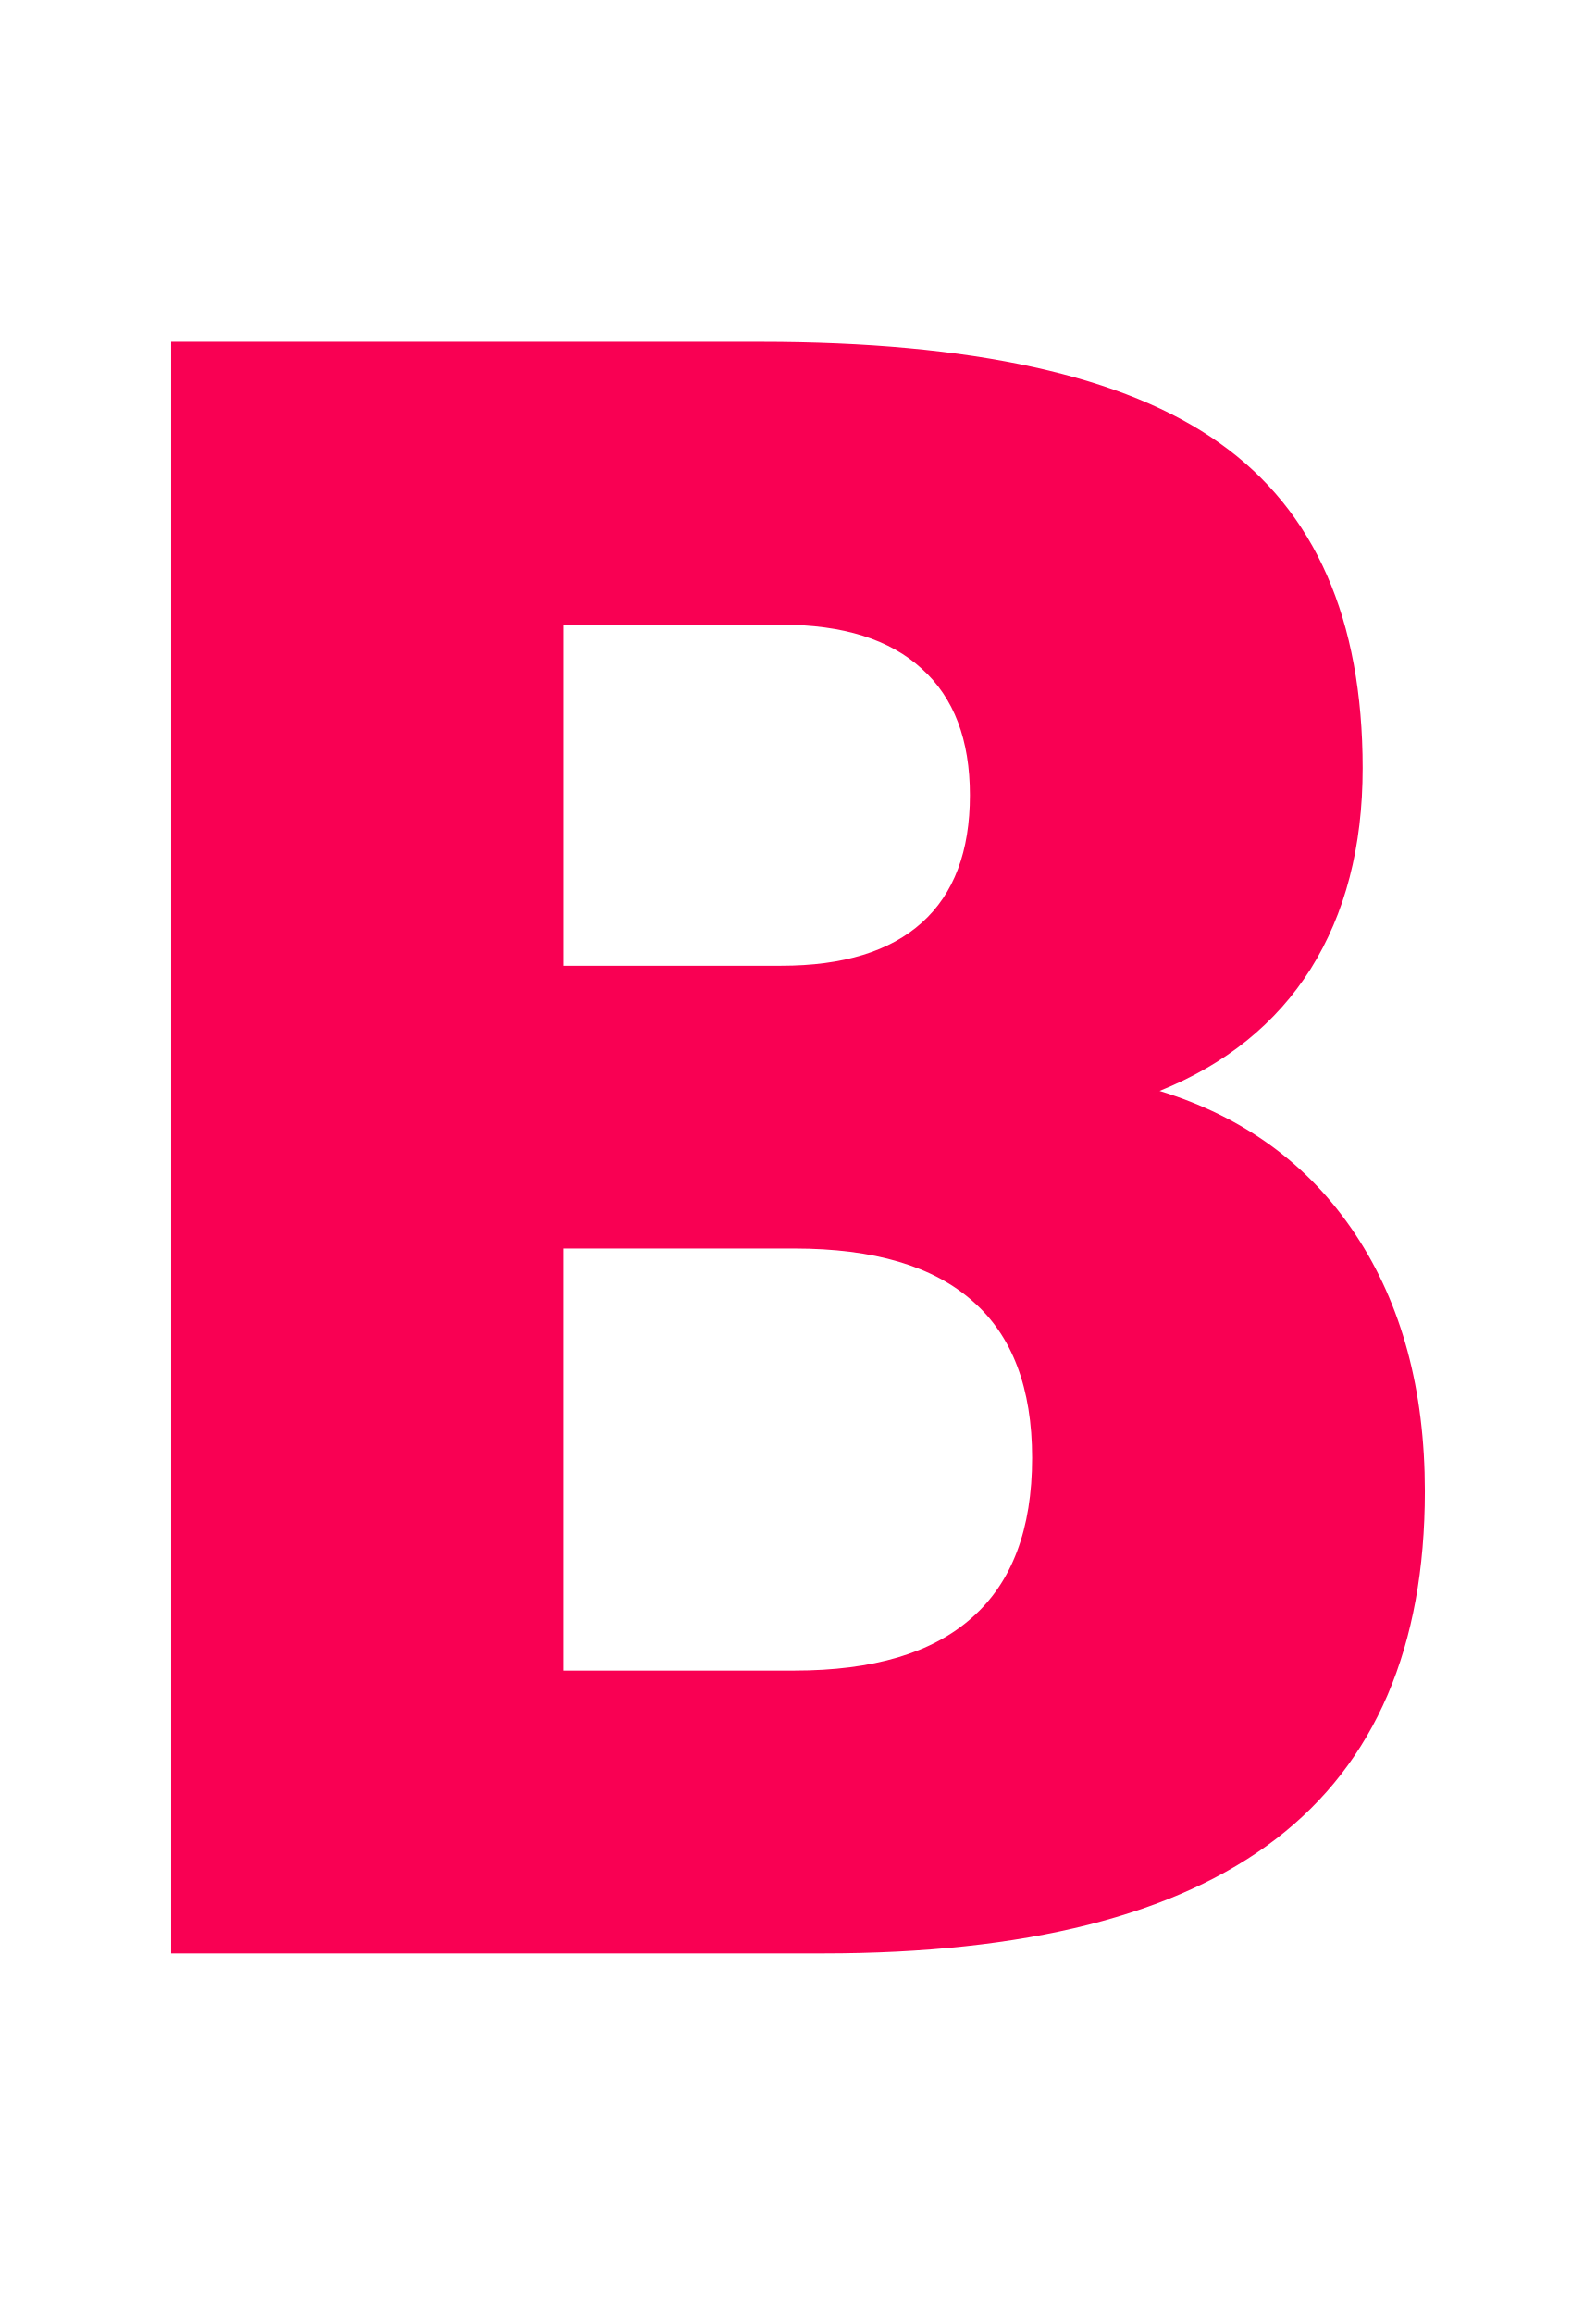
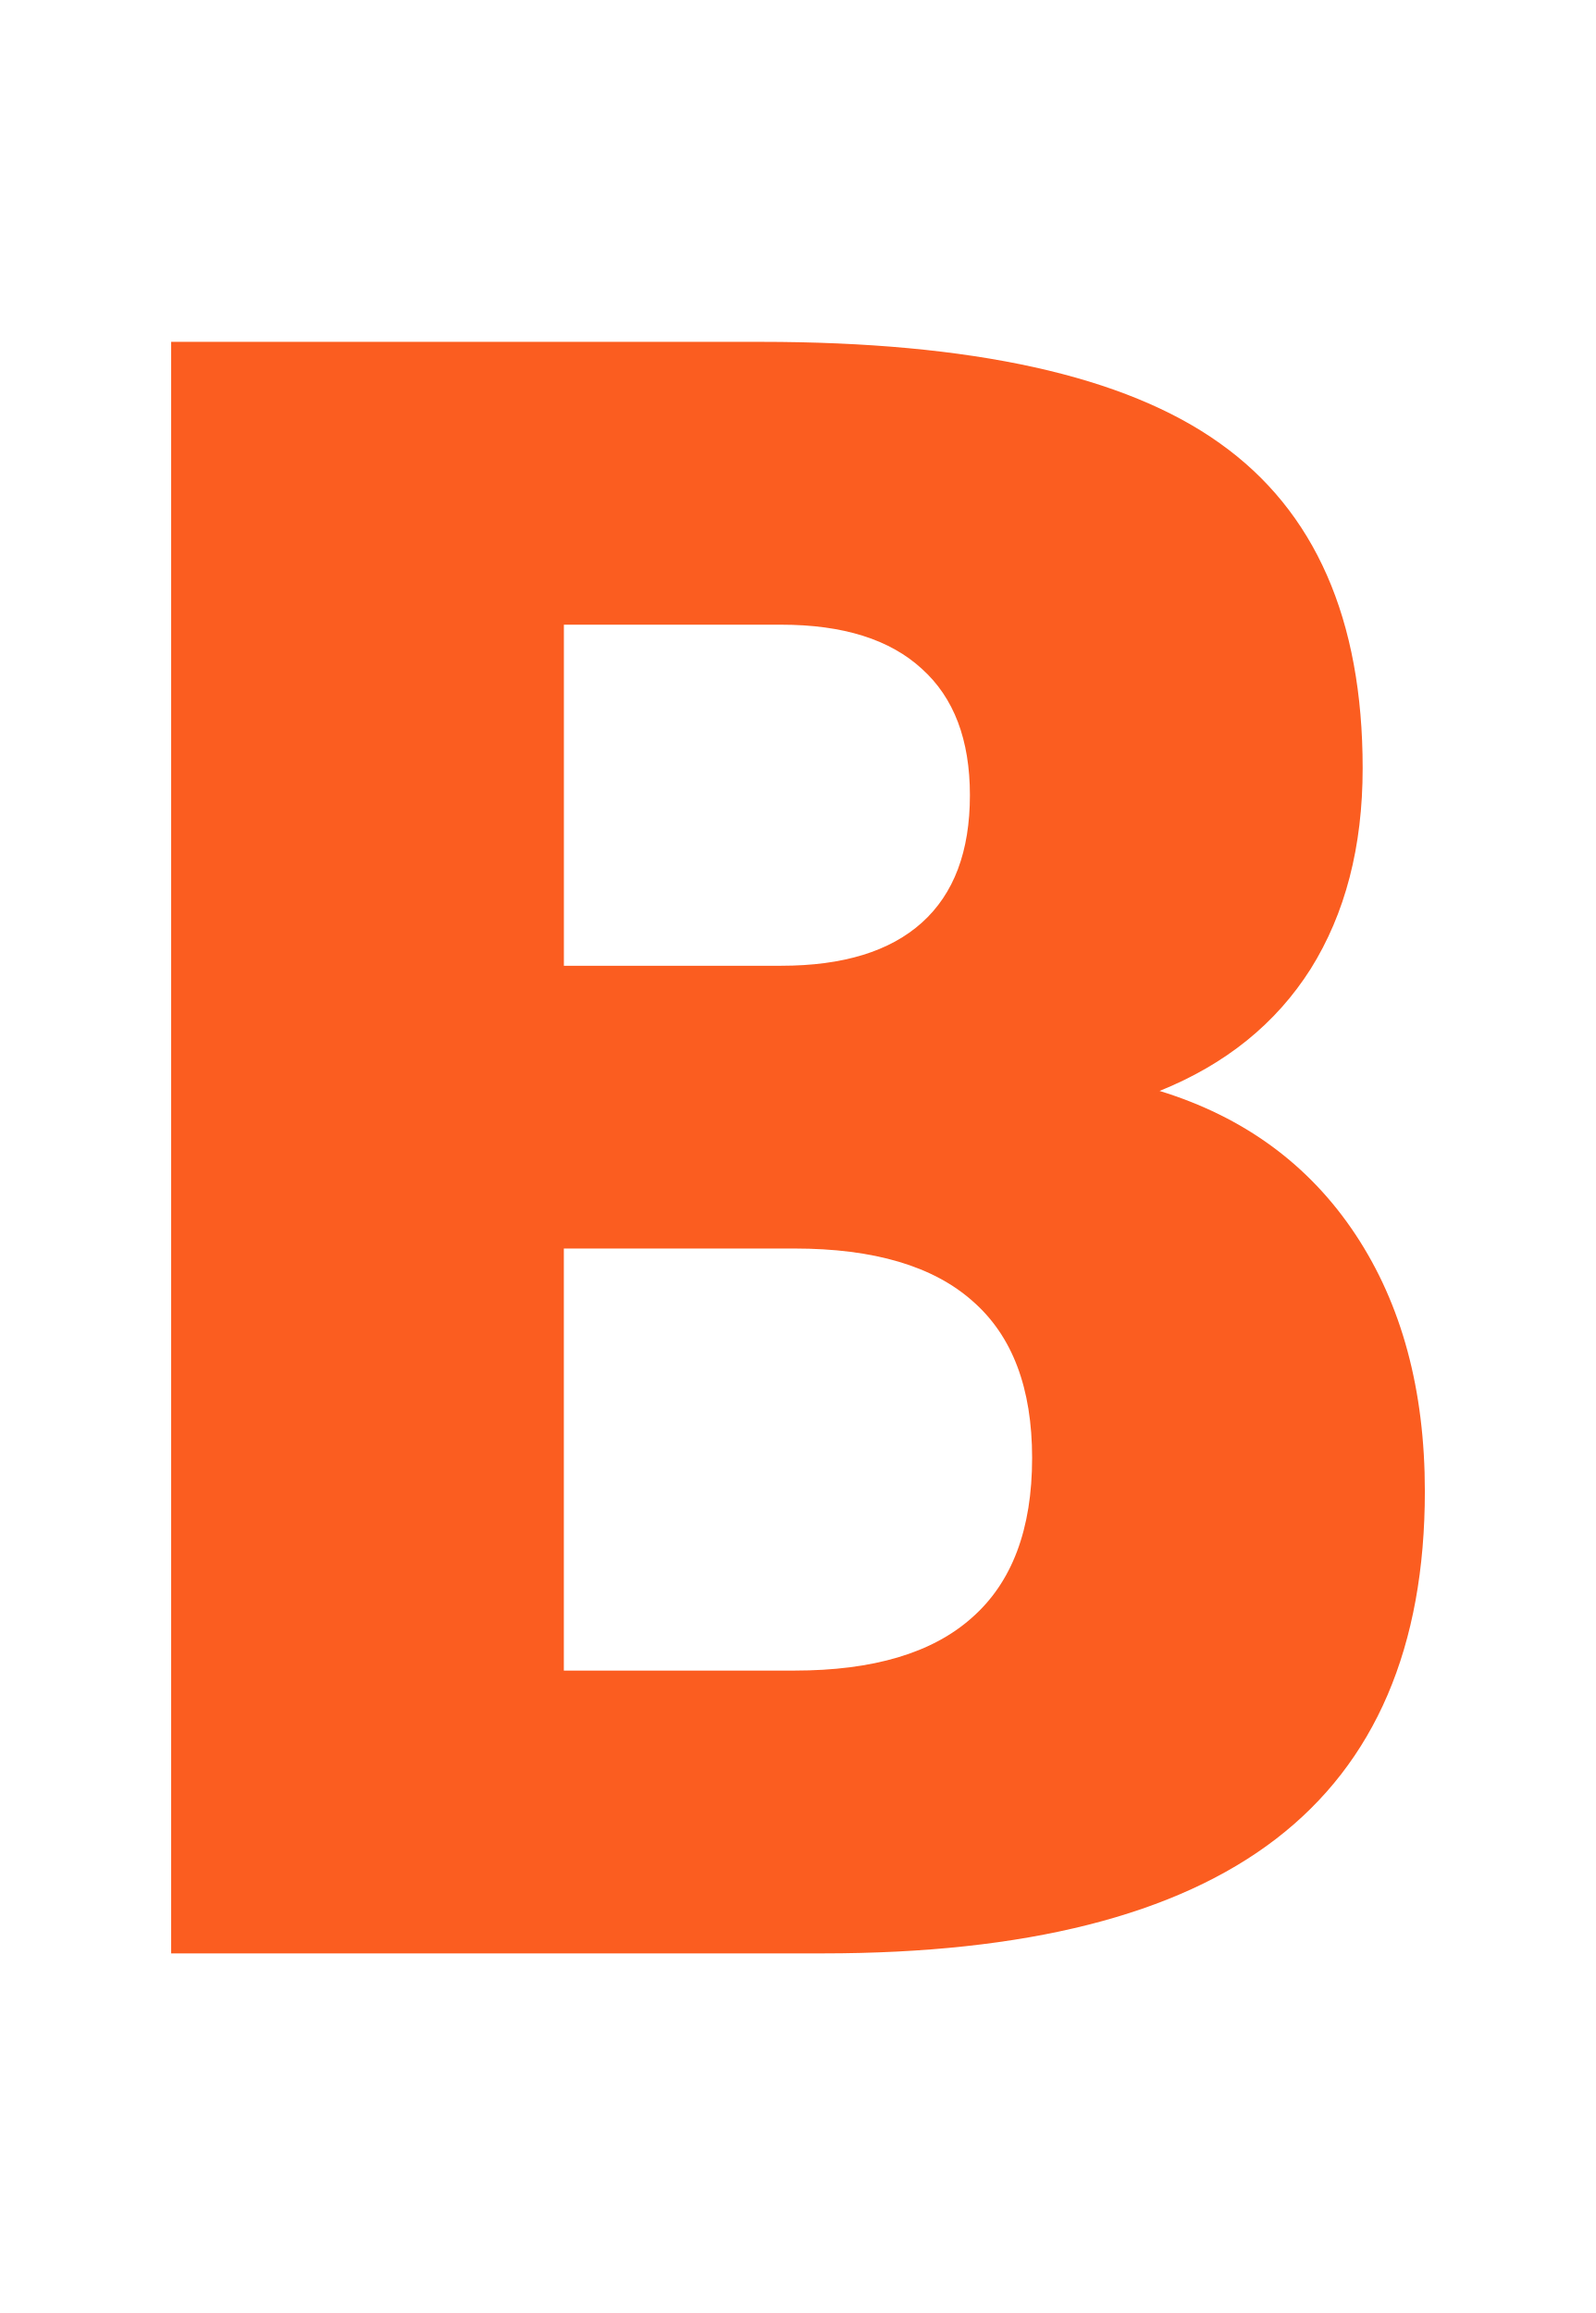
<svg xmlns="http://www.w3.org/2000/svg" width="138" height="200" viewBox="0 0 36.512 52.917" version="1.1" id="svg2260">
  <defs id="defs2254">
    <clipPath clipPathUnits="userSpaceOnUse" id="clipPath124">
      <path d="M 0,1190.64 H 821.28 V 0 H 0 Z" id="path122" />
    </clipPath>
    <clipPath clipPathUnits="userSpaceOnUse" id="clipPath144">
      <path d="M 0,1190.64 H 821.28 V 0 H 0 Z" id="path142" />
    </clipPath>
    <clipPath clipPathUnits="userSpaceOnUse" id="clipPath168">
      <path d="M 0,1190.64 H 821.28 V 0 H 0 Z" id="path166" />
    </clipPath>
    <clipPath clipPathUnits="userSpaceOnUse" id="clipPath200">
      <path d="M 0,1190.64 H 821.28 V 0 H 0 Z" id="path198" />
    </clipPath>
    <clipPath clipPathUnits="userSpaceOnUse" id="clipPath224">
      <path d="M 0,1190.64 H 821.28 V 0 H 0 Z" id="path222" />
    </clipPath>
    <clipPath clipPathUnits="userSpaceOnUse" id="clipPath244">
      <path d="M 0,1190.64 H 821.28 V 0 H 0 Z" id="path242" />
    </clipPath>
    <clipPath clipPathUnits="userSpaceOnUse" id="clipPath264">
      <path d="M 0,1190.64 H 821.28 V 0 H 0 Z" id="path262" />
    </clipPath>
    <clipPath clipPathUnits="userSpaceOnUse" id="clipPath296">
      <path d="M 0,1190.64 H 821.28 V 0 H 0 Z" id="path294" />
    </clipPath>
    <clipPath clipPathUnits="userSpaceOnUse" id="clipPath316">
      <path d="M 0,1190.64 H 821.28 V 0 H 0 Z" id="path314" />
    </clipPath>
    <clipPath clipPathUnits="userSpaceOnUse" id="clipPath348">
      <path d="M 0,1190.64 H 821.28 V 0 H 0 Z" id="path346" />
    </clipPath>
    <clipPath clipPathUnits="userSpaceOnUse" id="clipPath368">
      <path d="M 0,1190.64 H 821.28 V 0 H 0 Z" id="path366" />
    </clipPath>
    <clipPath clipPathUnits="userSpaceOnUse" id="clipPath392">
      <path d="M 0,1190.64 H 821.28 V 0 H 0 Z" id="path390" />
    </clipPath>
    <clipPath clipPathUnits="userSpaceOnUse" id="clipPath432">
      <path d="M 0,1190.64 H 821.28 V 0 H 0 Z" id="path430" />
    </clipPath>
    <clipPath clipPathUnits="userSpaceOnUse" id="clipPath452">
      <path d="M 0,1190.64 H 821.28 V 0 H 0 Z" id="path450" />
    </clipPath>
    <clipPath clipPathUnits="userSpaceOnUse" id="clipPath492">
      <path d="M 0,1190.64 H 821.28 V 0 H 0 Z" id="path490" />
    </clipPath>
    <clipPath clipPathUnits="userSpaceOnUse" id="clipPath508">
      <path d="M 0,1190.64 H 821.28 V 0 H 0 Z" id="path506" />
    </clipPath>
    <clipPath clipPathUnits="userSpaceOnUse" id="clipPath528">
      <path d="M 0,1190.64 H 821.28 V 0 H 0 Z" id="path526" />
    </clipPath>
    <clipPath clipPathUnits="userSpaceOnUse" id="clipPath552">
      <path d="M 0,1190.64 H 821.28 V 0 H 0 Z" id="path550" />
    </clipPath>
    <clipPath clipPathUnits="userSpaceOnUse" id="clipPath596">
      <path d="M 0,1190.64 H 821.28 V 0 H 0 Z" id="path594" />
    </clipPath>
    <clipPath clipPathUnits="userSpaceOnUse" id="clipPath616">
      <path d="M 0,1190.64 H 821.28 V 0 H 0 Z" id="path614" />
    </clipPath>
    <clipPath clipPathUnits="userSpaceOnUse" id="clipPath636">
      <path d="M 0,1190.64 H 821.28 V 0 H 0 Z" id="path634" />
    </clipPath>
    <clipPath clipPathUnits="userSpaceOnUse" id="clipPath652">
      <path d="M 0,1190.64 H 821.28 V 0 H 0 Z" id="path650" />
    </clipPath>
    <clipPath clipPathUnits="userSpaceOnUse" id="clipPath672">
      <path d="M 0,1190.64 H 821.28 V 0 H 0 Z" id="path670" />
    </clipPath>
    <clipPath clipPathUnits="userSpaceOnUse" id="clipPath704">
      <path d="M 0,1190.64 H 821.28 V 0 H 0 Z" id="path702" />
    </clipPath>
    <clipPath clipPathUnits="userSpaceOnUse" id="clipPath744">
      <path d="M 0,1190.64 H 821.28 V 0 H 0 Z" id="path742" />
    </clipPath>
    <clipPath clipPathUnits="userSpaceOnUse" id="clipPath760">
      <path d="M 0,1190.64 H 821.28 V 0 H 0 Z" id="path758" />
    </clipPath>
    <clipPath clipPathUnits="userSpaceOnUse" id="clipPath776">
      <path d="M 0,1190.64 H 821.28 V 0 H 0 Z" id="path774" />
    </clipPath>
    <clipPath clipPathUnits="userSpaceOnUse" id="clipPath808">
      <path d="M 0,1190.64 H 821.28 V 0 H 0 Z" id="path806" />
    </clipPath>
    <clipPath clipPathUnits="userSpaceOnUse" id="clipPath900">
      <path d="M 0,1190.64 H 821.28 V 0 H 0 Z" id="path898" />
    </clipPath>
    <clipPath clipPathUnits="userSpaceOnUse" id="clipPath932">
      <path d="M 0,1190.64 H 821.28 V 0 H 0 Z" id="path930" />
    </clipPath>
    <clipPath clipPathUnits="userSpaceOnUse" id="clipPath948">
      <path d="M 0,1190.64 H 821.28 V 0 H 0 Z" id="path946" />
    </clipPath>
    <clipPath clipPathUnits="userSpaceOnUse" id="clipPath964">
      <path d="M 0,1190.64 H 821.28 V 0 H 0 Z" id="path962" />
    </clipPath>
    <clipPath clipPathUnits="userSpaceOnUse" id="clipPath992">
      <path d="M 0,1190.64 H 821.28 V 0 H 0 Z" id="path990" />
    </clipPath>
    <clipPath clipPathUnits="userSpaceOnUse" id="clipPath1020">
      <path d="M 0,1190.64 H 821.28 V 0 H 0 Z" id="path1018" />
    </clipPath>
    <clipPath clipPathUnits="userSpaceOnUse" id="clipPath1070">
      <path d="M 0,1190.64 H 821.28 V 0 H 0 Z" id="path1068" />
    </clipPath>
    <clipPath clipPathUnits="userSpaceOnUse" id="clipPath1078">
      <path d="m 110.453,111.312 h 89.86 V 33.663 h -89.86 z" id="path1076" />
    </clipPath>
    <clipPath clipPathUnits="userSpaceOnUse" id="clipPath1094">
      <path d="M 0,1190.64 H 821.28 V 0 H 0 Z" id="path1092" />
    </clipPath>
    <clipPath clipPathUnits="userSpaceOnUse" id="clipPath1106">
      <path d="M 0,1190.64 H 821.28 V 0 H 0 Z" id="path1104" />
    </clipPath>
    <clipPath clipPathUnits="userSpaceOnUse" id="clipPath1114">
      <path d="M 427.841,867.636 H 705.888 V 763.809 H 427.841 Z" id="path1112" />
    </clipPath>
    <clipPath clipPathUnits="userSpaceOnUse" id="clipPath808-1">
      <path d="M 0,1190.64 H 821.28 V 0 H 0 Z" id="path806-2" />
    </clipPath>
    <clipPath clipPathUnits="userSpaceOnUse" id="clipPath432-7">
      <path d="M 0,1190.64 H 821.28 V 0 H 0 Z" id="path430-0" />
    </clipPath>
    <clipPath clipPathUnits="userSpaceOnUse" id="clipPath244-9">
      <path d="M 0,1190.64 H 821.28 V 0 H 0 Z" id="path242-3" />
    </clipPath>
  </defs>
  <g id="layer1" transform="translate(0,-244.0833)">
-     <path id="path14165" style="font-variant:normal;font-weight:800;font-stretch:normal;font-size:49.166px;font-family:'Neue Machina Ultrabold';-inkscape-font-specification:NeueMachina-Ultrabold;writing-mode:lr-tb;fill:#f90053;fill-opacity:1;fill-rule:nonzero;stroke:none;stroke-width:0.343" d="m 17.871,266.178 q 2.124,0 3.221,-0.988 1.097,-0.988 1.097,-2.914 0,-1.901 -1.097,-2.889 -1.097,-1.012 -3.221,-1.012 h -4.971 v 7.803 z m 0.303,16.125 q 2.707,0 4.061,-1.21 1.377,-1.21 1.377,-3.655 0,-2.395 -1.354,-3.581 -1.354,-1.21 -4.084,-1.21 h -5.275 v 9.656 z m 8.355,-13.261 q 2.894,0.889 4.481,3.284 1.587,2.395 1.587,5.877 0,5.334 -3.407,7.952 -3.407,2.618 -10.362,2.618 H 3.915 v -36.869 h 13.49 q 7.258,0 10.502,2.321 3.267,2.321 3.267,7.433 0,2.692 -1.19,4.593 -1.19,1.877 -3.454,2.79 z" />
+     <path id="path14165" style="font-variant:normal;font-weight:800;font-stretch:normal;font-size:49.166px;font-family:'Neue Machina Ultrabold';-inkscape-font-specification:NeueMachina-Ultrabold;writing-mode:lr-tb;fill:#fb5d20;fill-opacity:1;fill-rule:nonzero;stroke:none;stroke-width:0.343" d="m 17.871,266.178 q 2.124,0 3.221,-0.988 1.097,-0.988 1.097,-2.914 0,-1.901 -1.097,-2.889 -1.097,-1.012 -3.221,-1.012 h -4.971 v 7.803 z m 0.303,16.125 q 2.707,0 4.061,-1.21 1.377,-1.21 1.377,-3.655 0,-2.395 -1.354,-3.581 -1.354,-1.21 -4.084,-1.21 h -5.275 v 9.656 z m 8.355,-13.261 q 2.894,0.889 4.481,3.284 1.587,2.395 1.587,5.877 0,5.334 -3.407,7.952 -3.407,2.618 -10.362,2.618 H 3.915 v -36.869 h 13.49 q 7.258,0 10.502,2.321 3.267,2.321 3.267,7.433 0,2.692 -1.19,4.593 -1.19,1.877 -3.454,2.79 z" />
  </g>
</svg>
